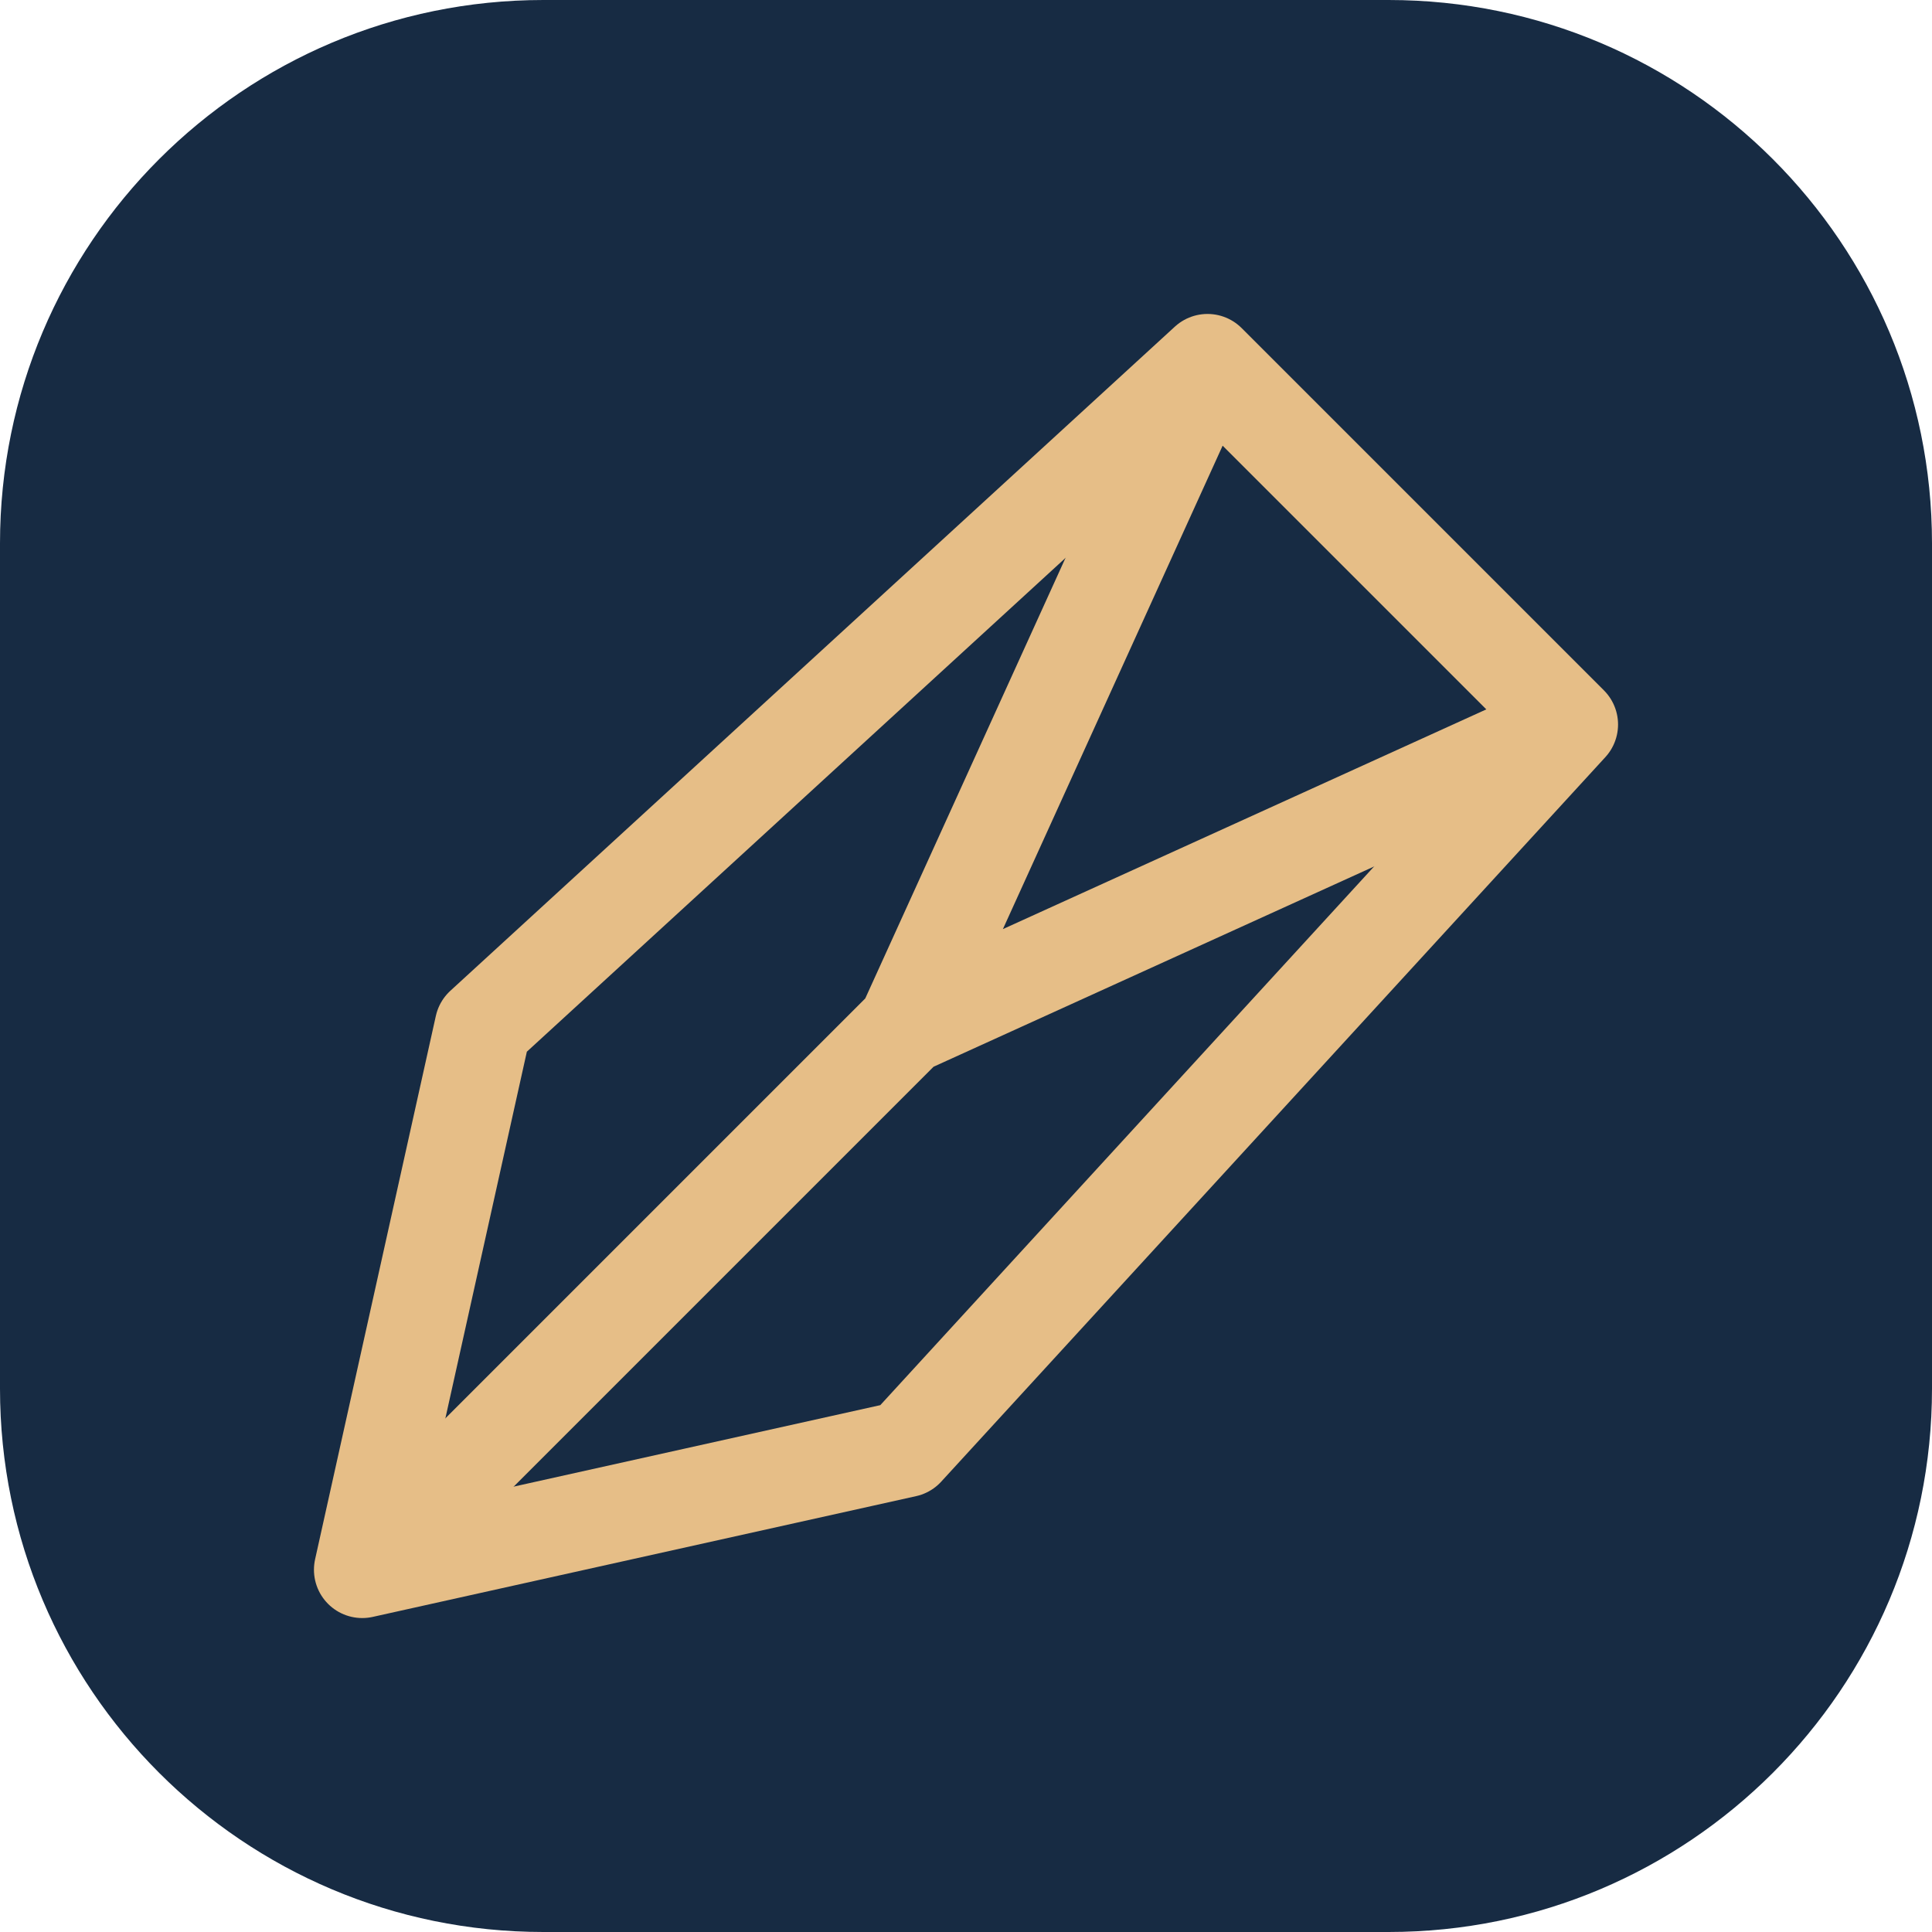
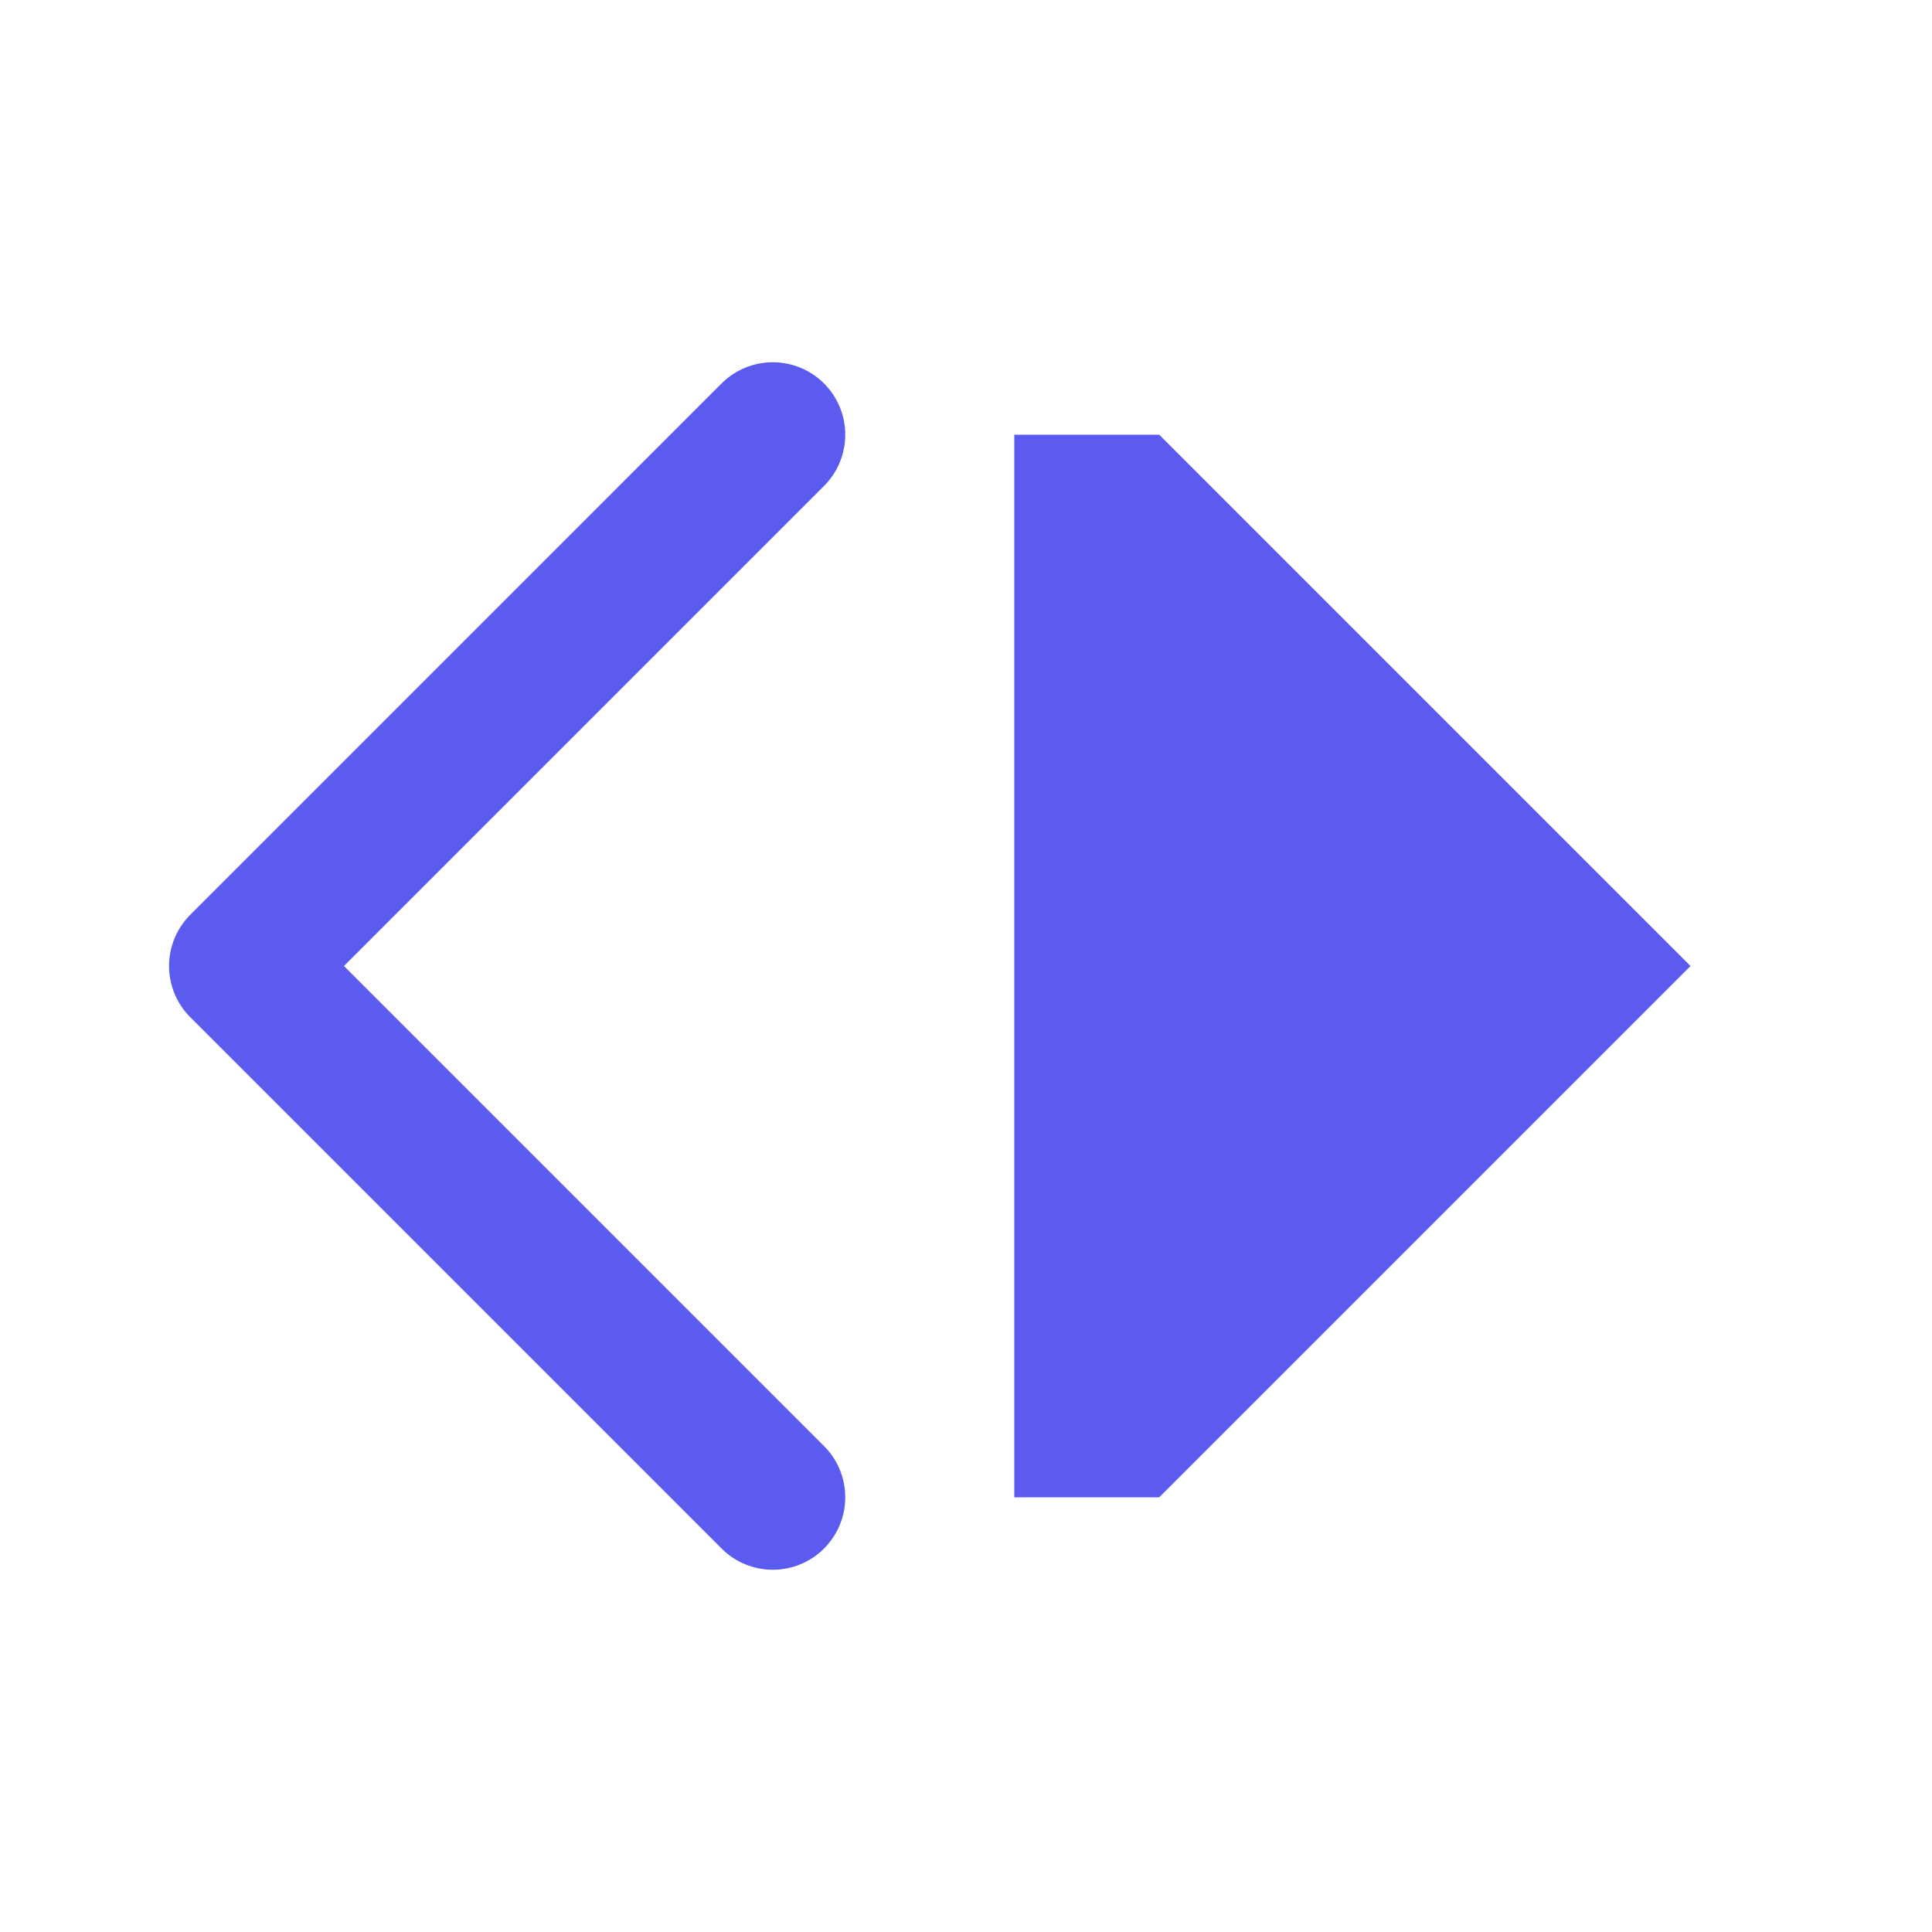
- <svg xmlns="http://www.w3.org/2000/svg" width="32" height="32" viewBox="0 0 32 32">
-   <rect width="32" height="32" rx="9" fill="#172b43" />
-   <path d="m20 6 6 6-11 12-9 2 2-9L20 6Z" fill="none" stroke="#e6be87" stroke-width="1.6" stroke-linejoin="round" />
-   <path d="m20 6-5 11 11-5M6 26l9-9" fill="none" stroke="#e6be87" stroke-width="1.6" />
+ <svg xmlns="http://www.w3.org/2000/svg" width="32" height="32" viewBox="0 0 20 20" color="#5b5bf0" fill="none" stroke="currentColor" stroke-width="1.5" stroke-linecap="round" stroke-linejoin="round">
+   <path d="M8 4.5 2.5 10 8 15.5" fill="none" />
+   <path d="M10.5 4.5H12L17.5 10 12 15.5h-1.5Z" fill="currentColor" stroke="none" />
</svg>
